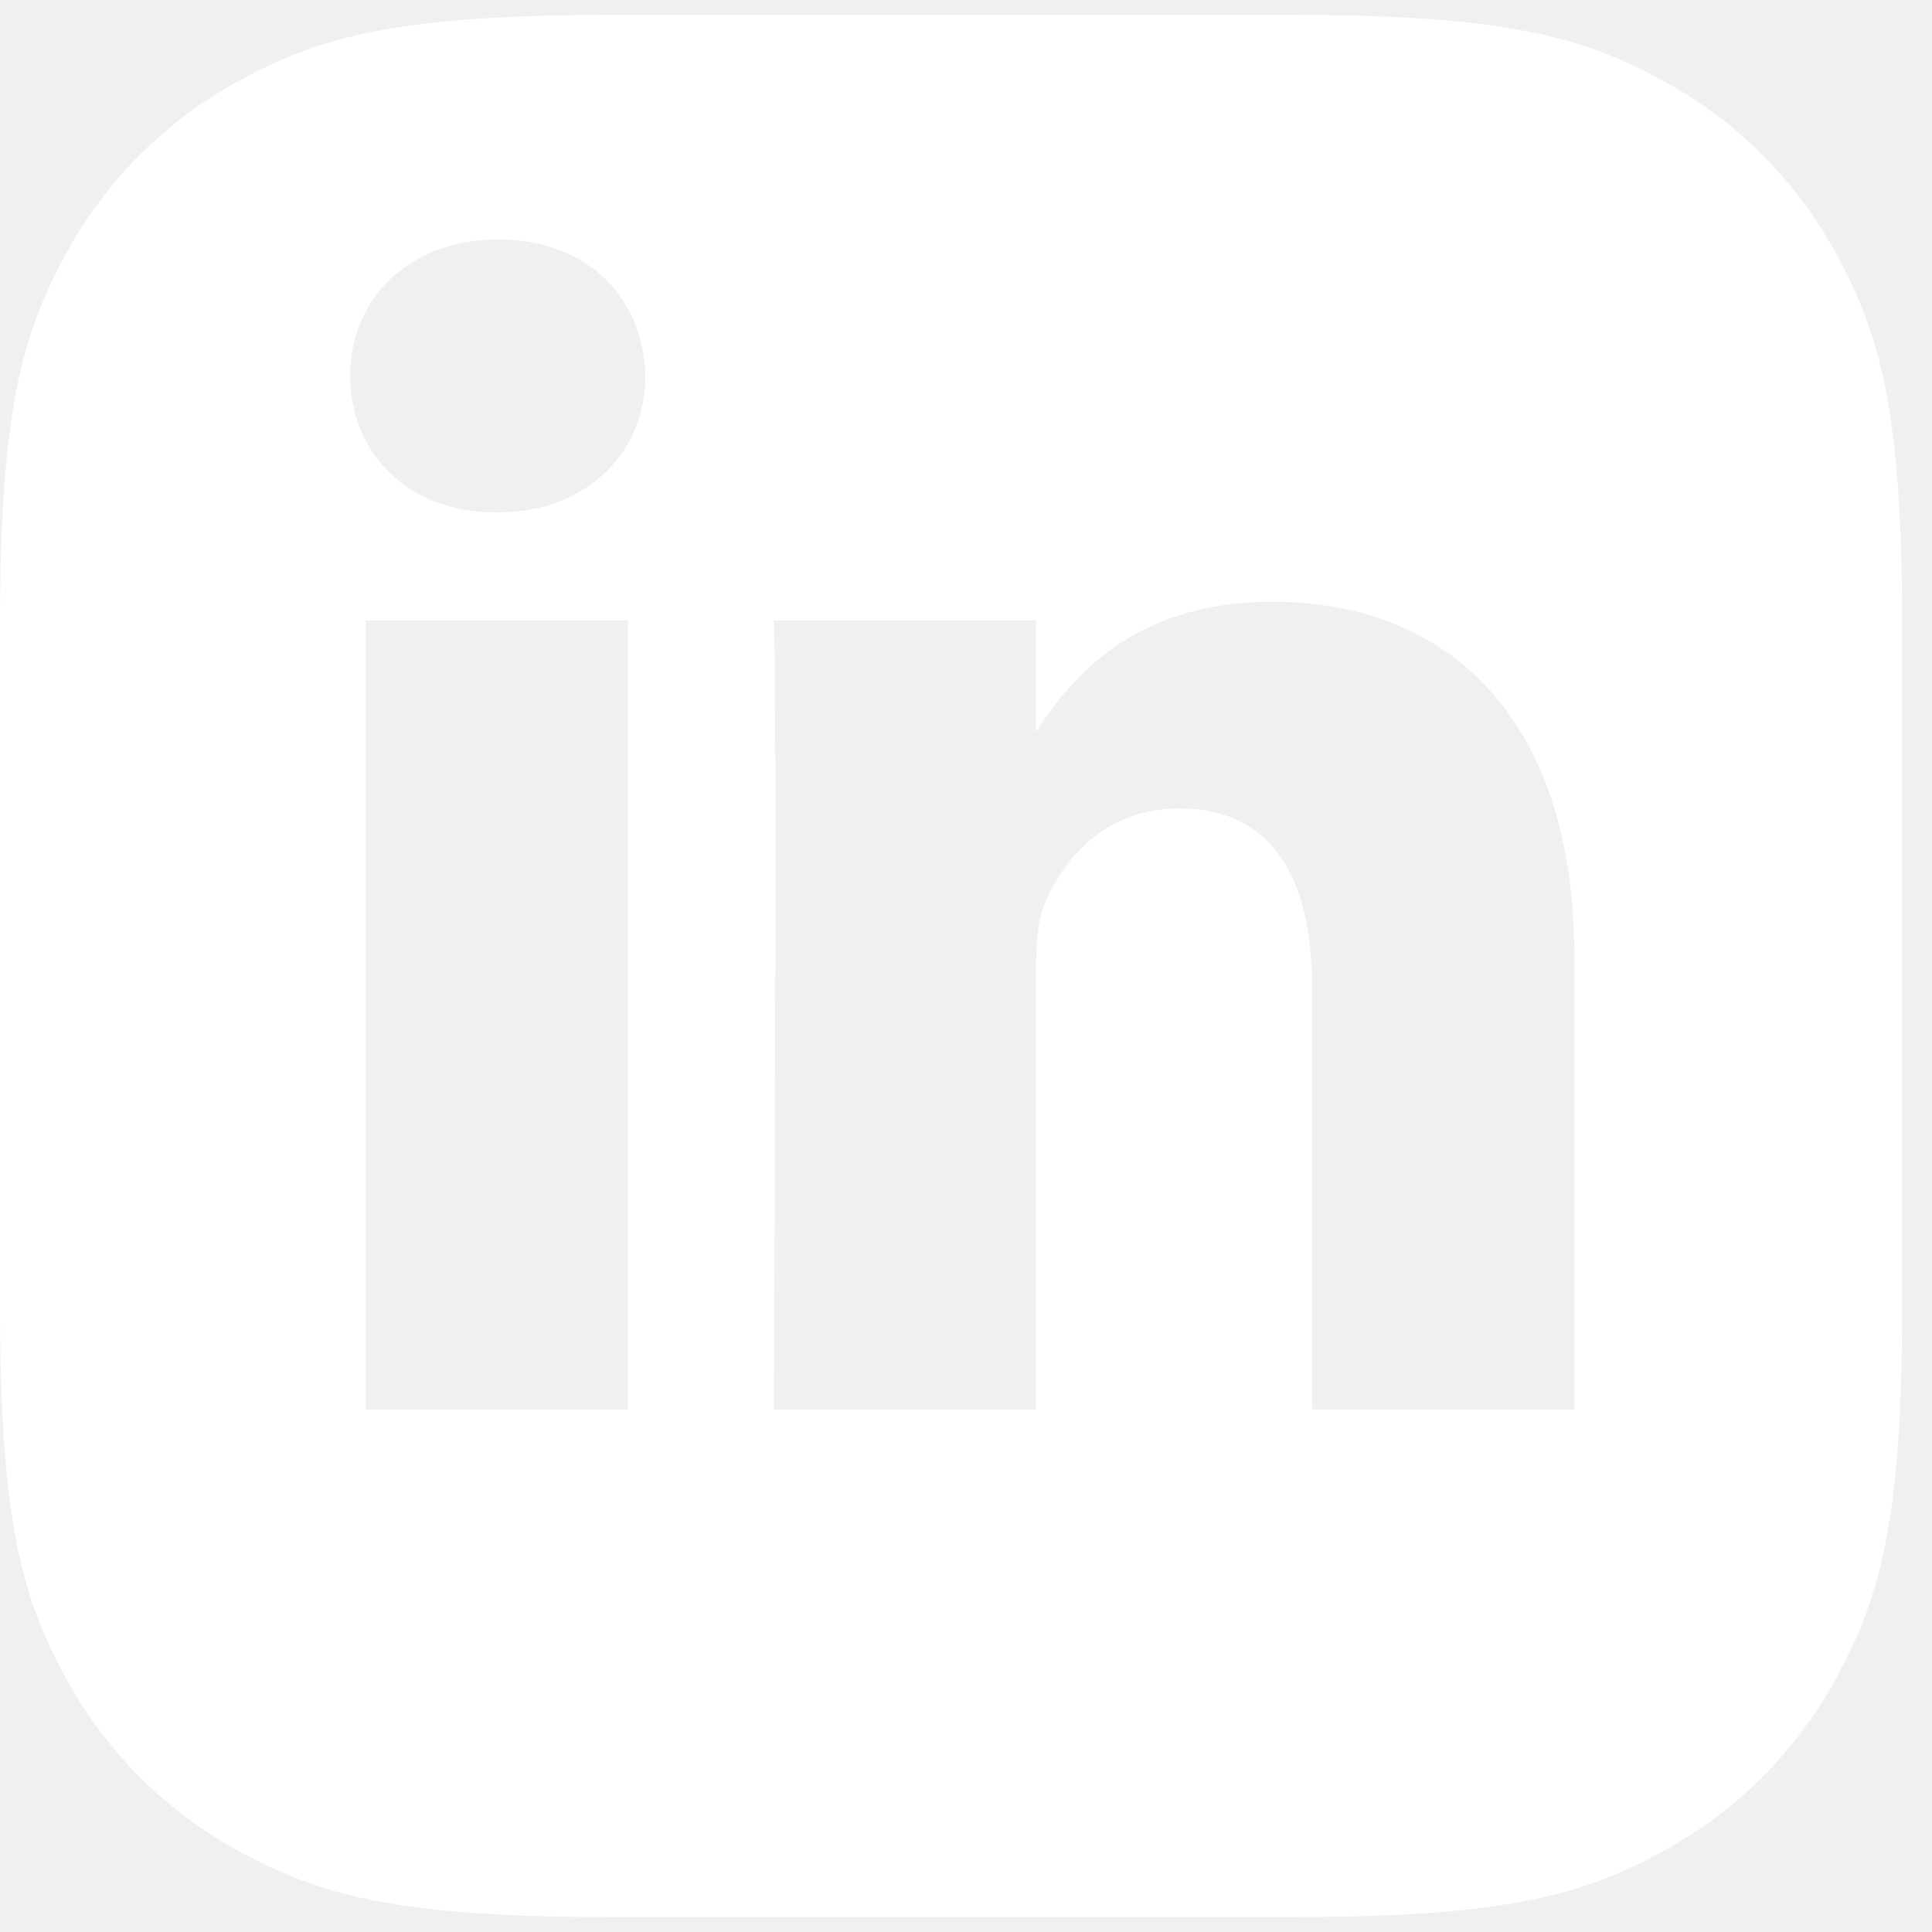
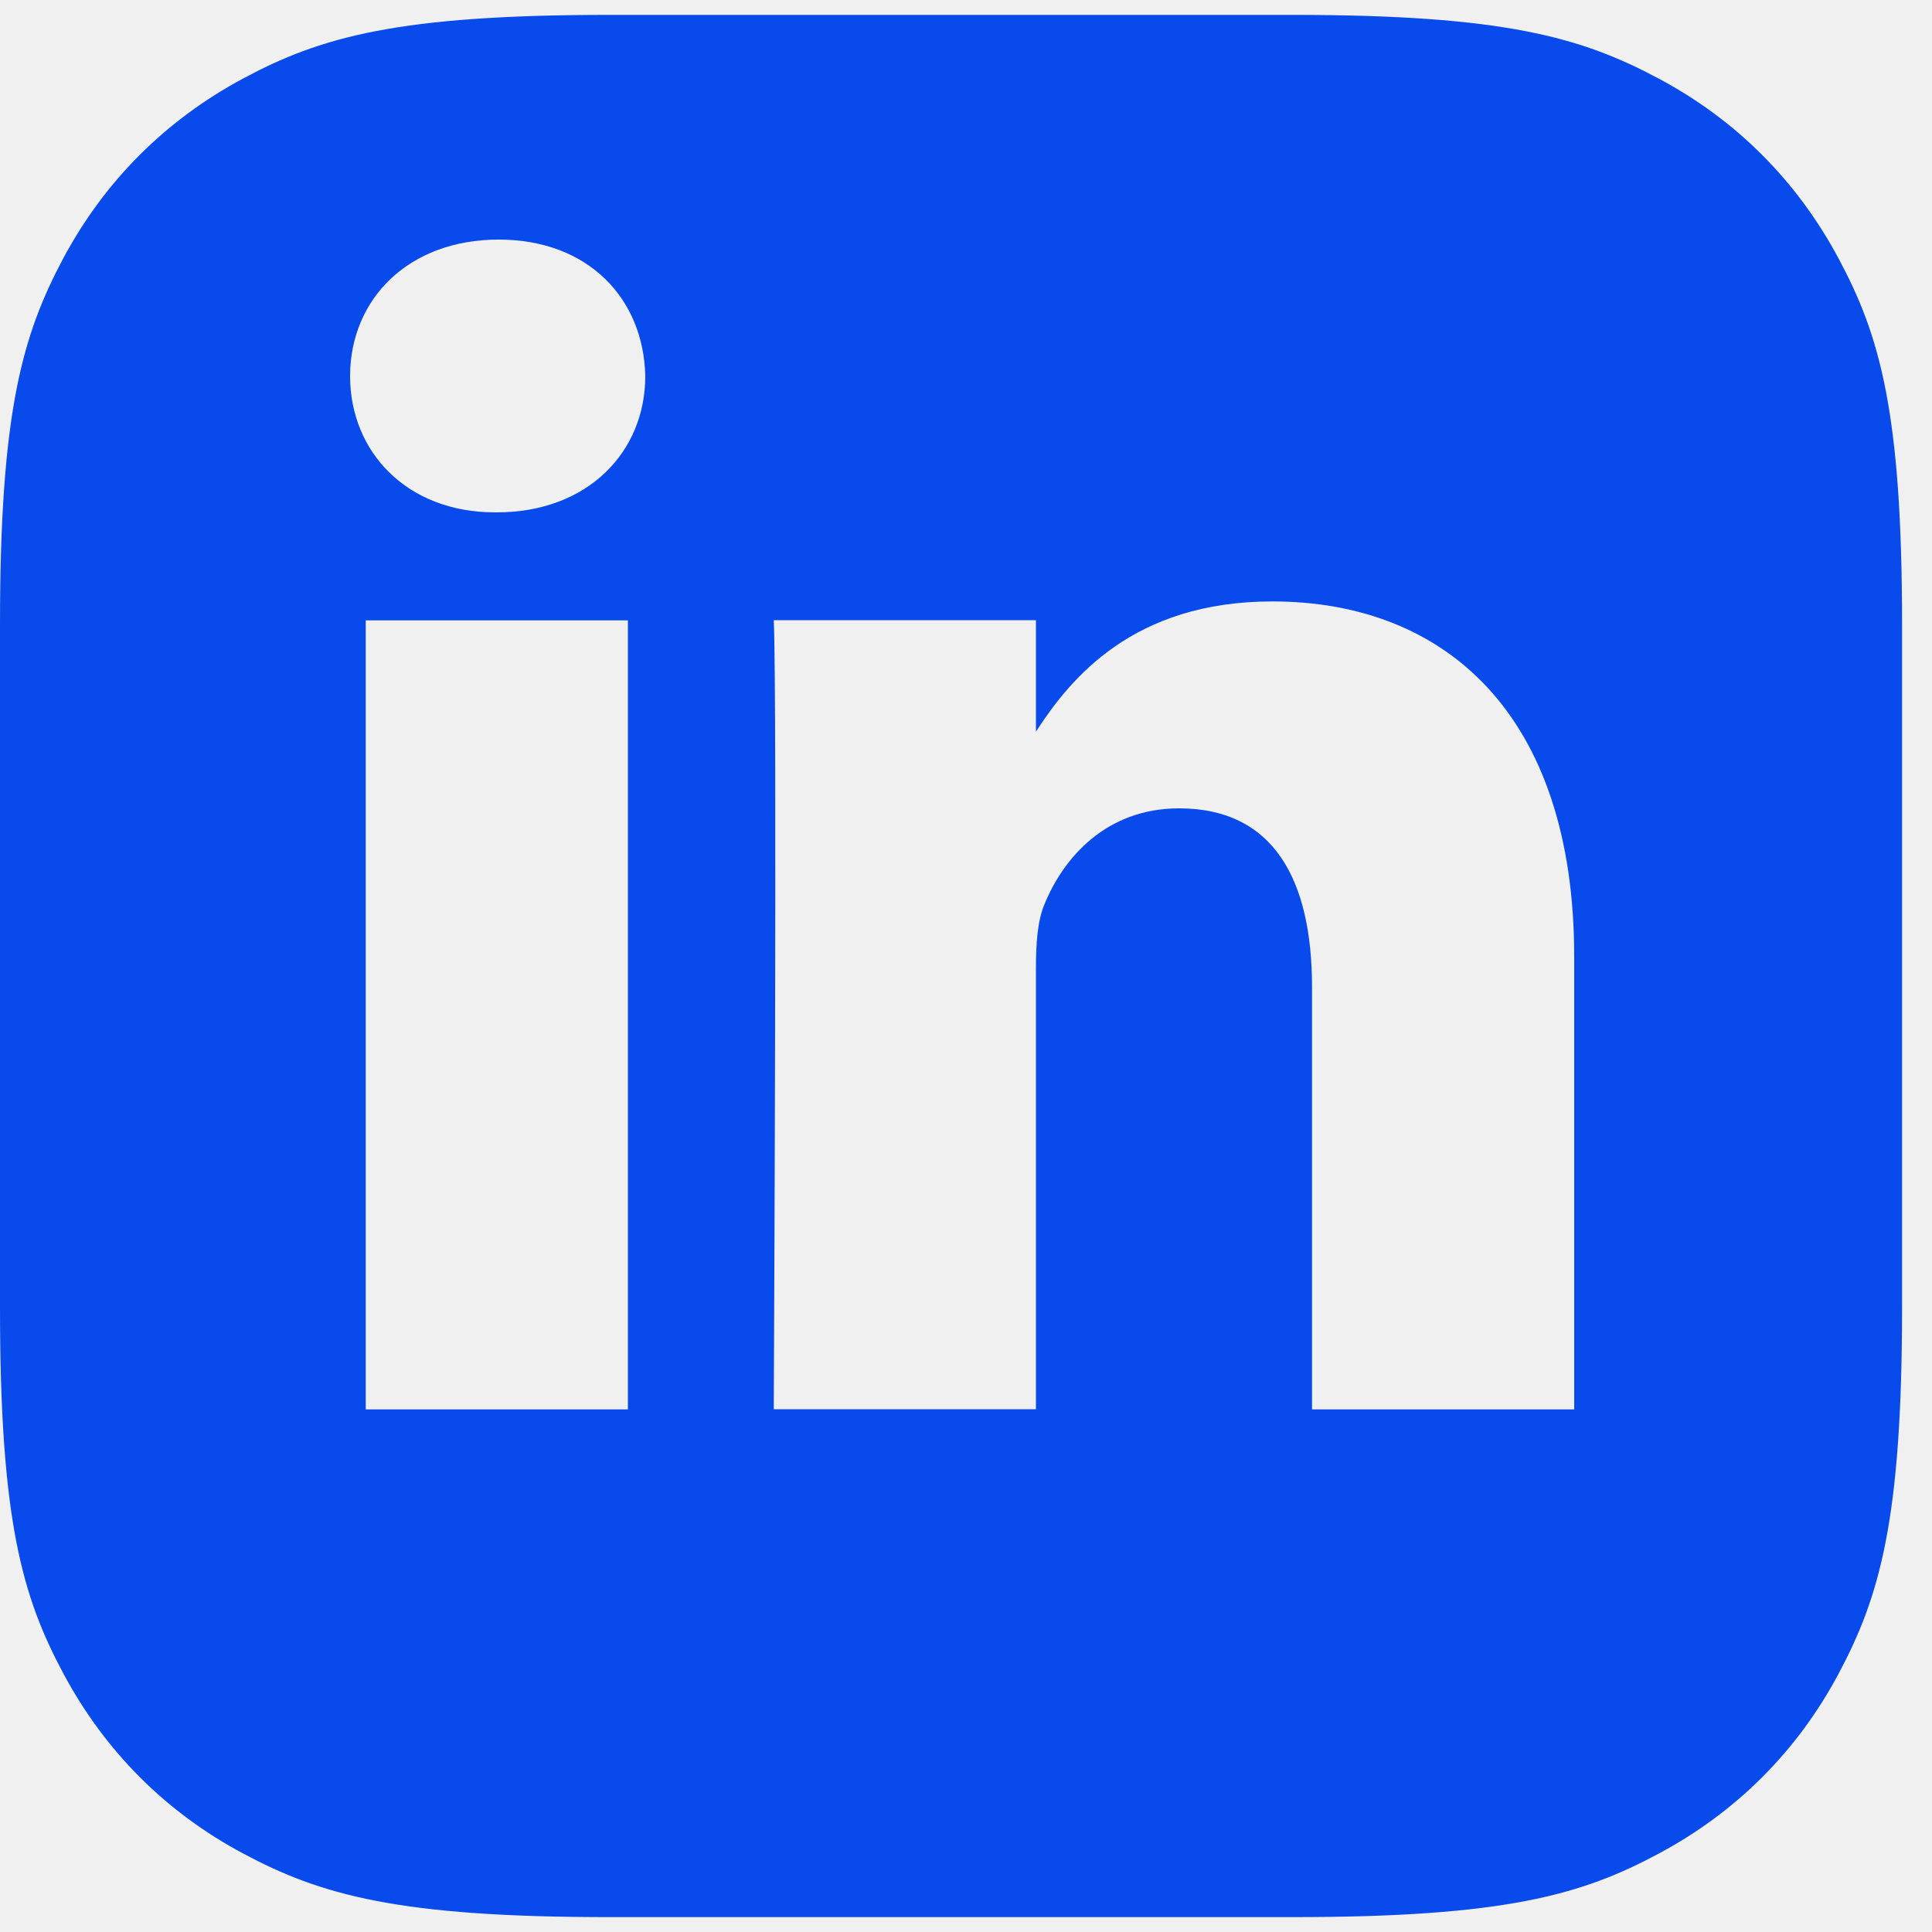
<svg xmlns="http://www.w3.org/2000/svg" version="1.1" id="Capa_1" x="0px" y="0px" viewBox="0 0 1000 1000" style="enable-background:new 0 0 1000 1000;" xml:space="preserve">
  <style type="text/css">
- 	.st0{fill:#FFFFFF;}
+ 	.st0{fill:#084AEB;}
</style>
-   <path class="st0" d="M984.54,323.26h0.01c0-109.72-11.42-149.5-32.88-189.61c-21.45-40.11-52.93-71.59-93.04-93.04  S778.73,7.73,669.02,7.73H315.54c-109.72,0-149.5,11.42-189.61,32.88c-40.12,21.45-71.59,52.92-93.05,93.04  C11.43,173.76,0,213.55,0,323.26v353.48c0,109.72,11.42,149.5,32.88,189.61c21.45,40.11,52.93,71.59,93.04,93.04  c40.11,21.45,79.9,32.88,189.61,32.88h353.48c109.72,0,149.5-11.42,189.61-32.88c40.11-21.45,71.59-52.93,93.04-93.04  s32.88-79.9,32.88-189.61V323.26z M258.11,123.96c46.48,0,75,30.61,75.92,70.63c-0.01,39.34-29.68,70.63-76.85,70.63h-0.92  c-45.55,0-75-31.29-75-70.63C181.27,154.56,211.64,123.96,258.11,123.96z M189.31,729.51V321.13h135.74v408.38H189.31z   M814.88,729.51H679.14V510.94c0-54.99-19.55-92.49-68.79-92.49c-37.5,0-59.82,25.3-69.71,49.7c-3.67,8.74-4.37,20.94-4.37,33.13  V729.5H400.52c0,0,1.84-370.18,0-408.38h135.74v57.74c17.95-27.83,50.38-67.41,122.4-67.41c89.27,0,156.22,58.44,156.22,183.83  L814.88,729.51z M1771.37,387.55h-1.05c0.25-0.52,0.78-1.05,1.05-1.56V387.55z" />
+   <path class="st0" d="M984.5,323.3L984.5,323.3c0-109.7-11.4-149.5-32.9-189.6c-21.5-40.1-52.9-71.6-93-93S778.7,7.7,669,7.7H315.5  C205.8,7.7,166,19.1,125.9,40.6c-40.1,21.5-71.6,52.9-93.1,93C11.4,173.8,0,213.6,0,323.3v353.5c0,109.7,11.4,149.5,32.9,189.6  c21.5,40.1,52.9,71.6,93,93s79.9,32.9,189.6,32.9H669c109.7,0,149.5-11.4,189.6-32.9c40.1-21.5,71.6-52.9,93-93  s32.9-79.9,32.9-189.6V323.3z M258.1,124c46.5,0,75,30.6,75.9,70.6c0,39.3-29.7,70.6-76.9,70.6h-0.9c-45.6,0-75-31.3-75-70.6  C181.3,154.6,211.6,124,258.1,124z M189.3,729.5V321.1H325v408.4H189.3z M814.9,729.5H679.1V510.9c0-55-19.5-92.5-68.8-92.5  c-37.5,0-59.8,25.3-69.7,49.7c-3.7,8.7-4.4,20.9-4.4,33.1v228.2H400.5c0,0,1.8-370.2,0-408.4h135.7v57.7  c18-27.8,50.4-67.4,122.4-67.4c89.3,0,156.2,58.4,156.2,183.8V729.5z M1771.4,387.5h-1.1c0.2-0.5,0.8-1,1.1-1.6V387.5z" />
</svg>
